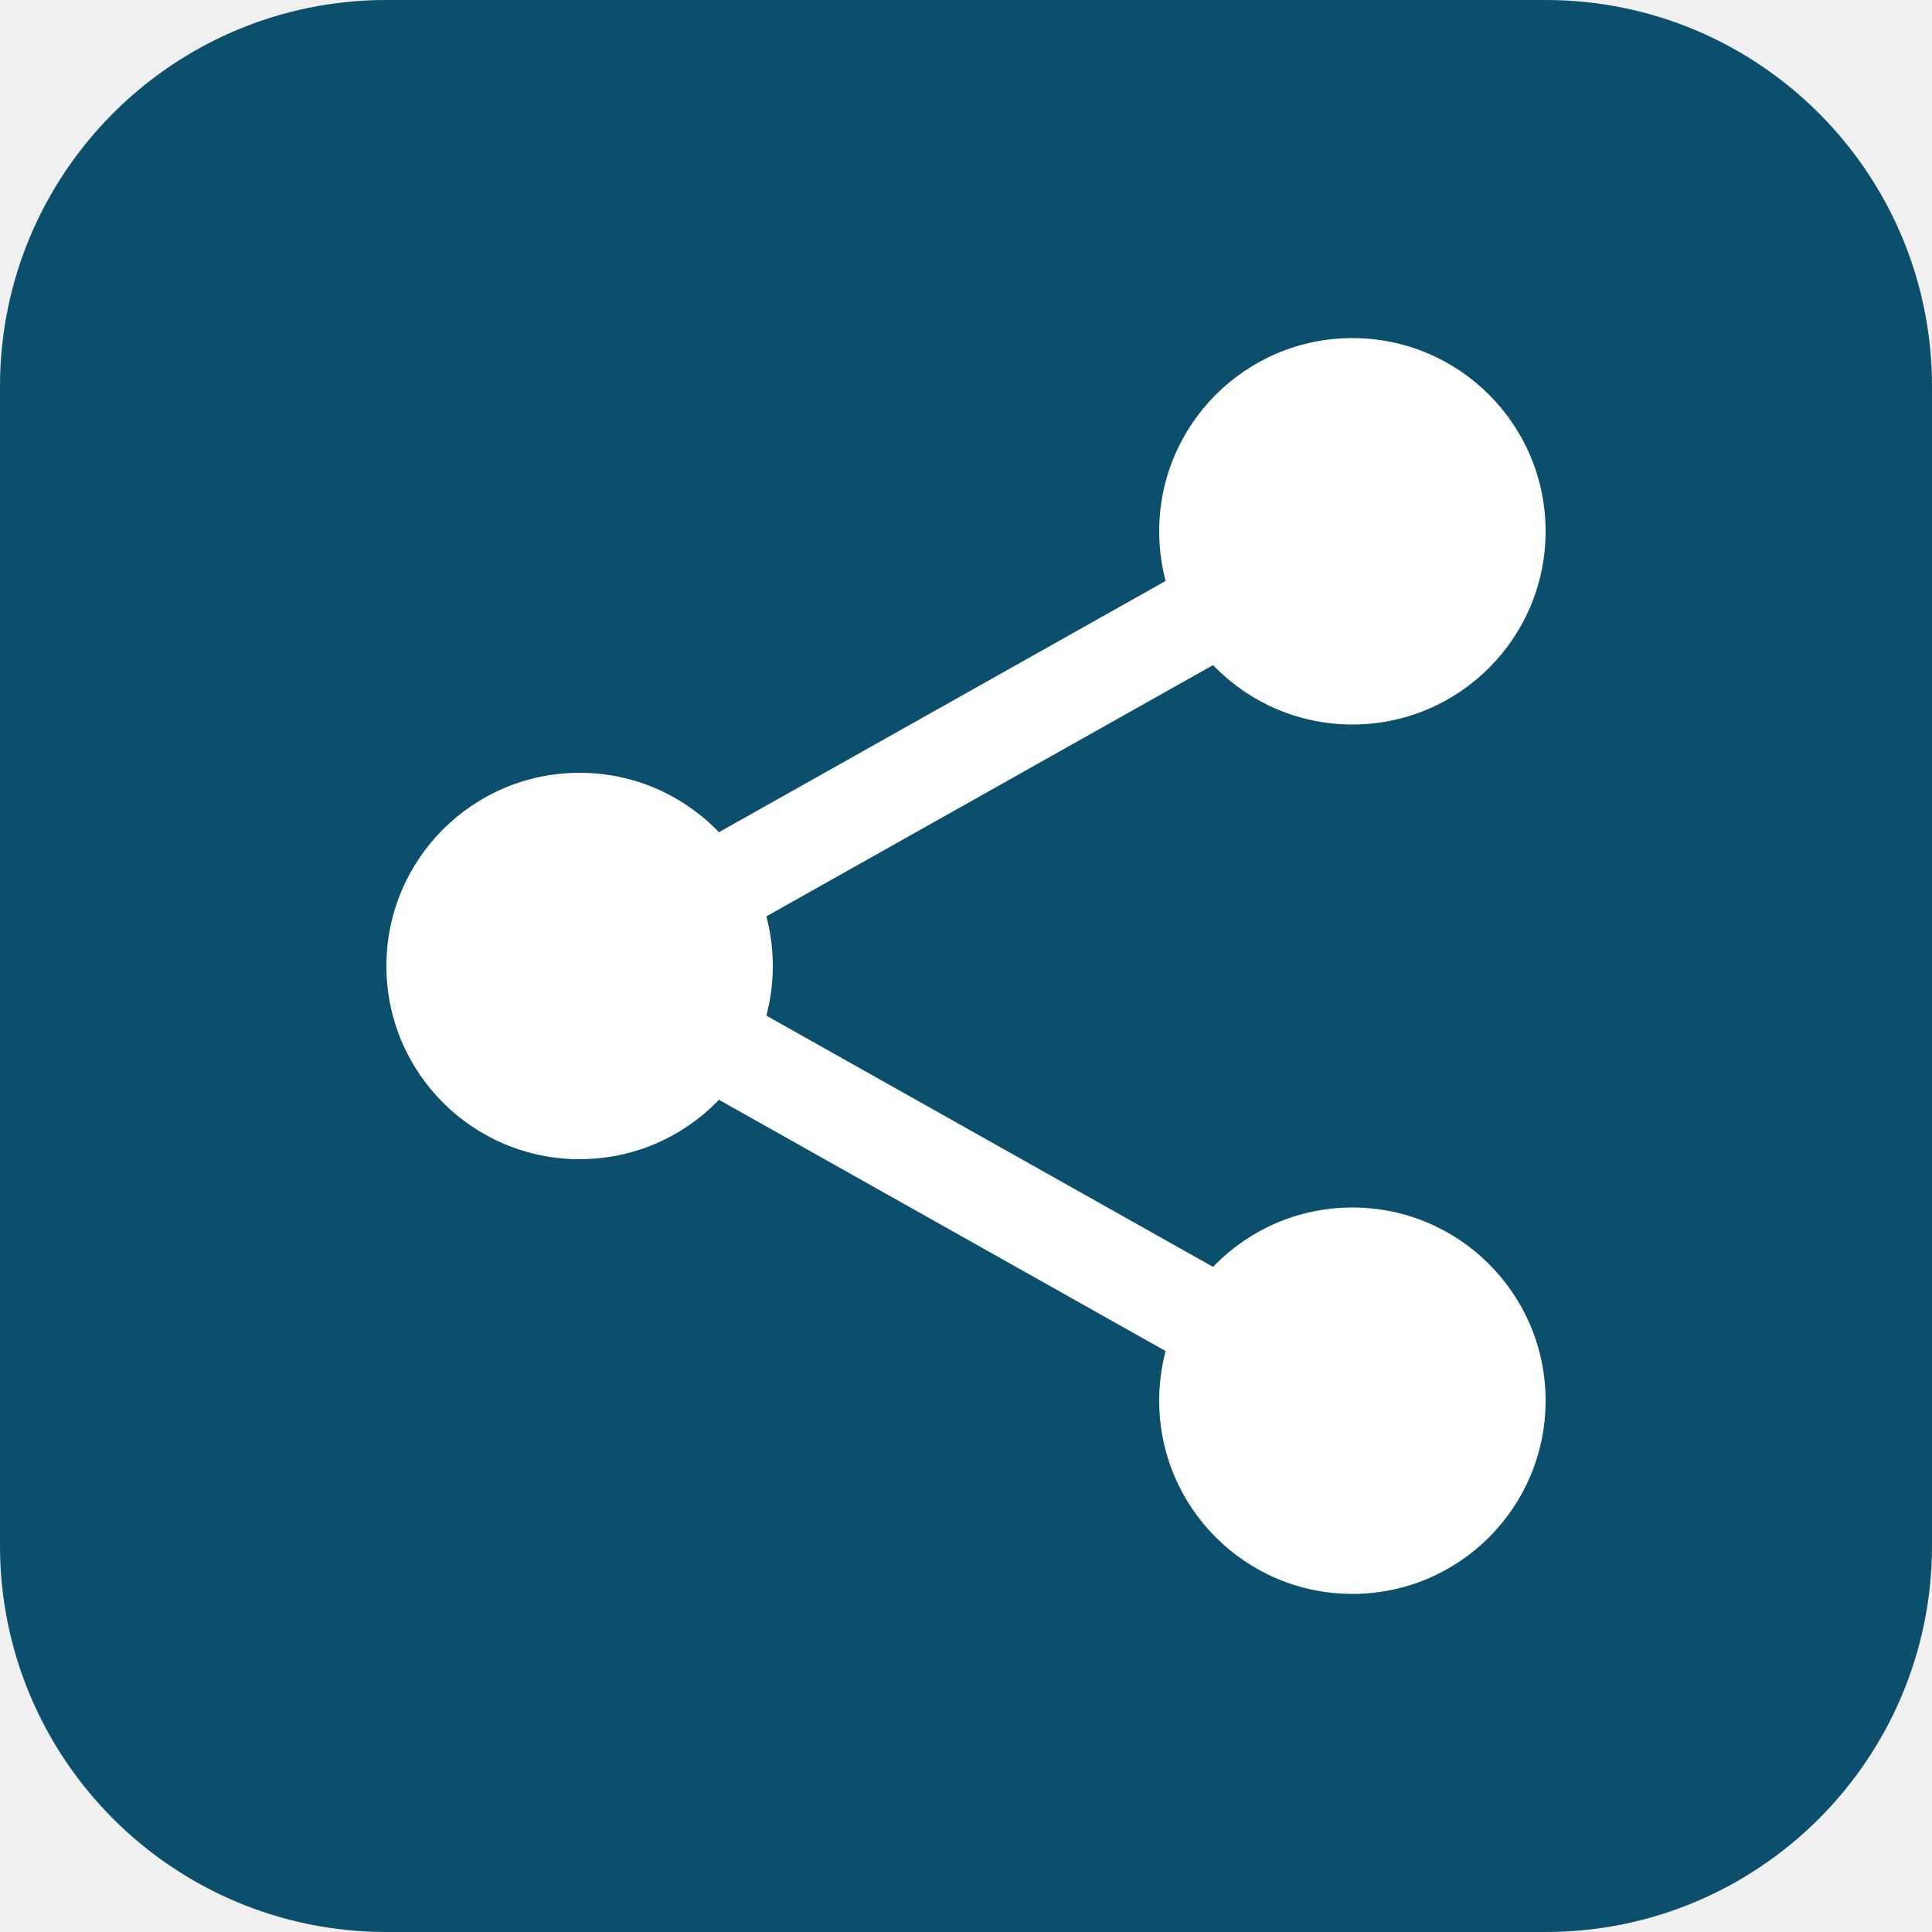
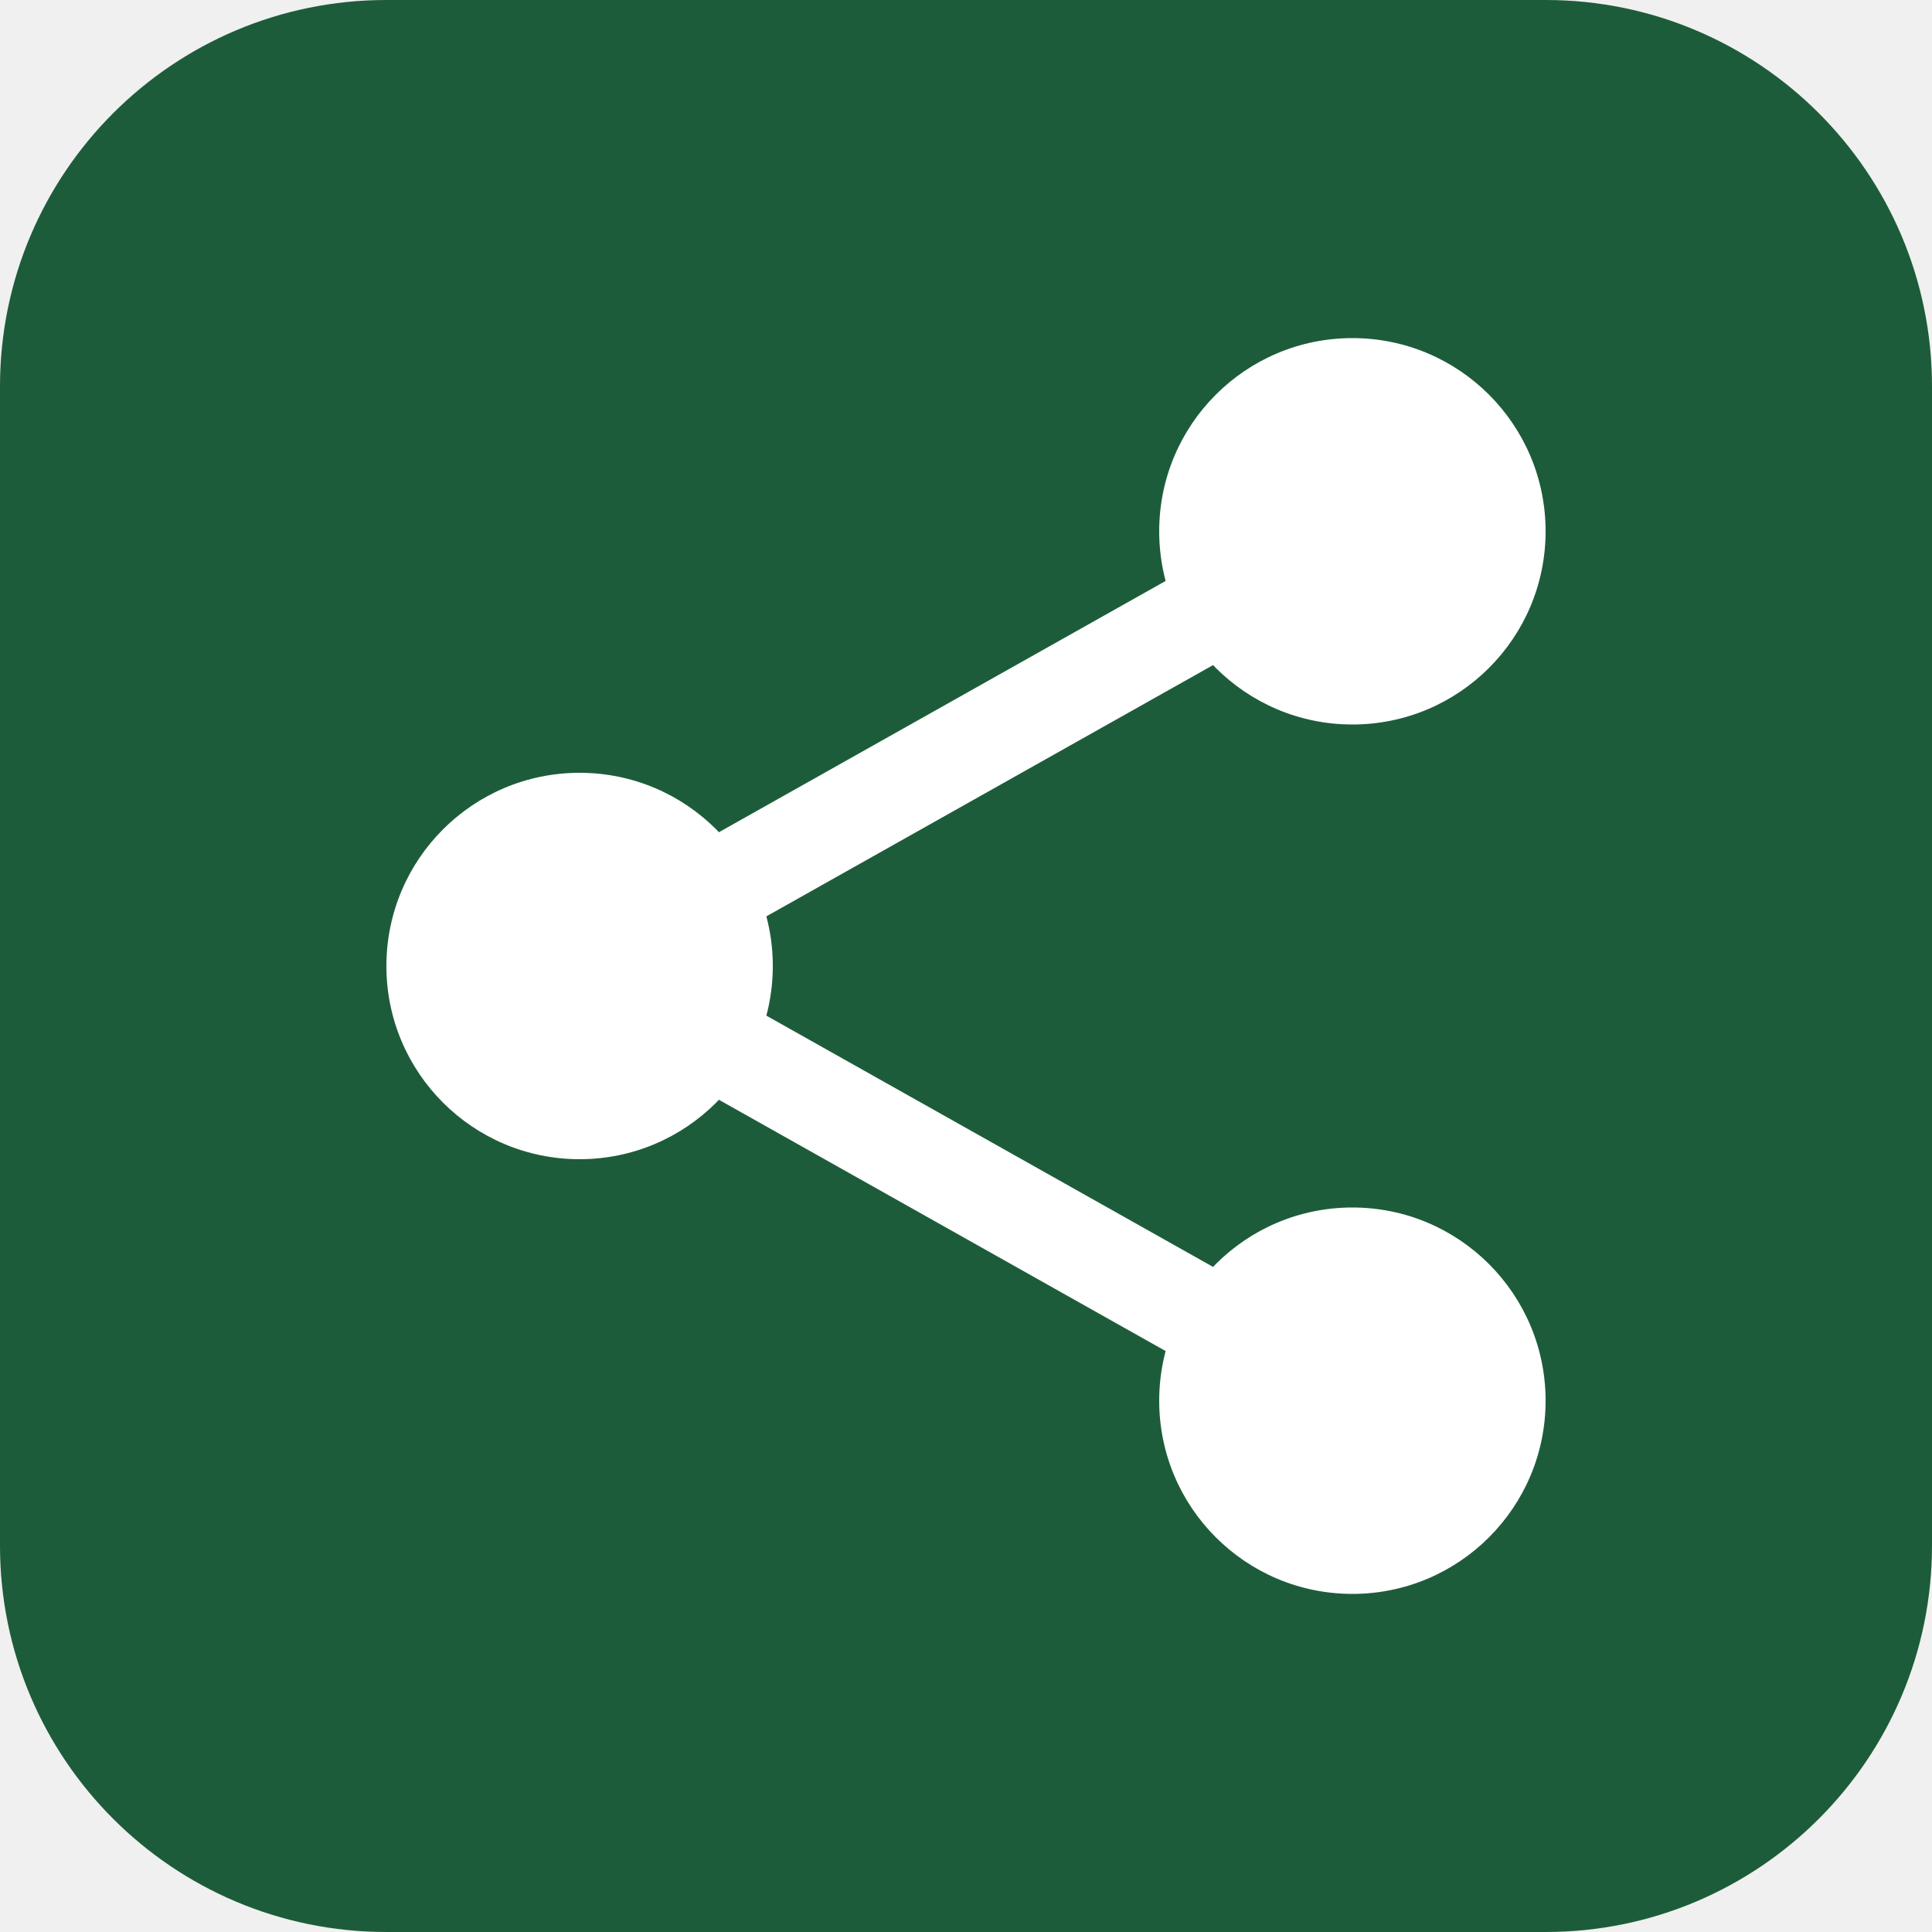
<svg xmlns="http://www.w3.org/2000/svg" viewBox="0 0 40 40" width="40" height="40">
-   <rect width="40" height="40" rx="8" fill="#0b4f6c" />
+   <rect width="40" height="40" rx="8" fill="#1d5c3a" />
  <circle cx="28" cy="11" r="4" fill="#fff" />
  <circle cx="12" cy="20" r="4" fill="#fff" />
  <circle cx="28" cy="29" r="4" fill="#fff" />
  <path d="M28 11 12 20 28 29" stroke="#fff" stroke-width="2" fill="none" />
</svg>
